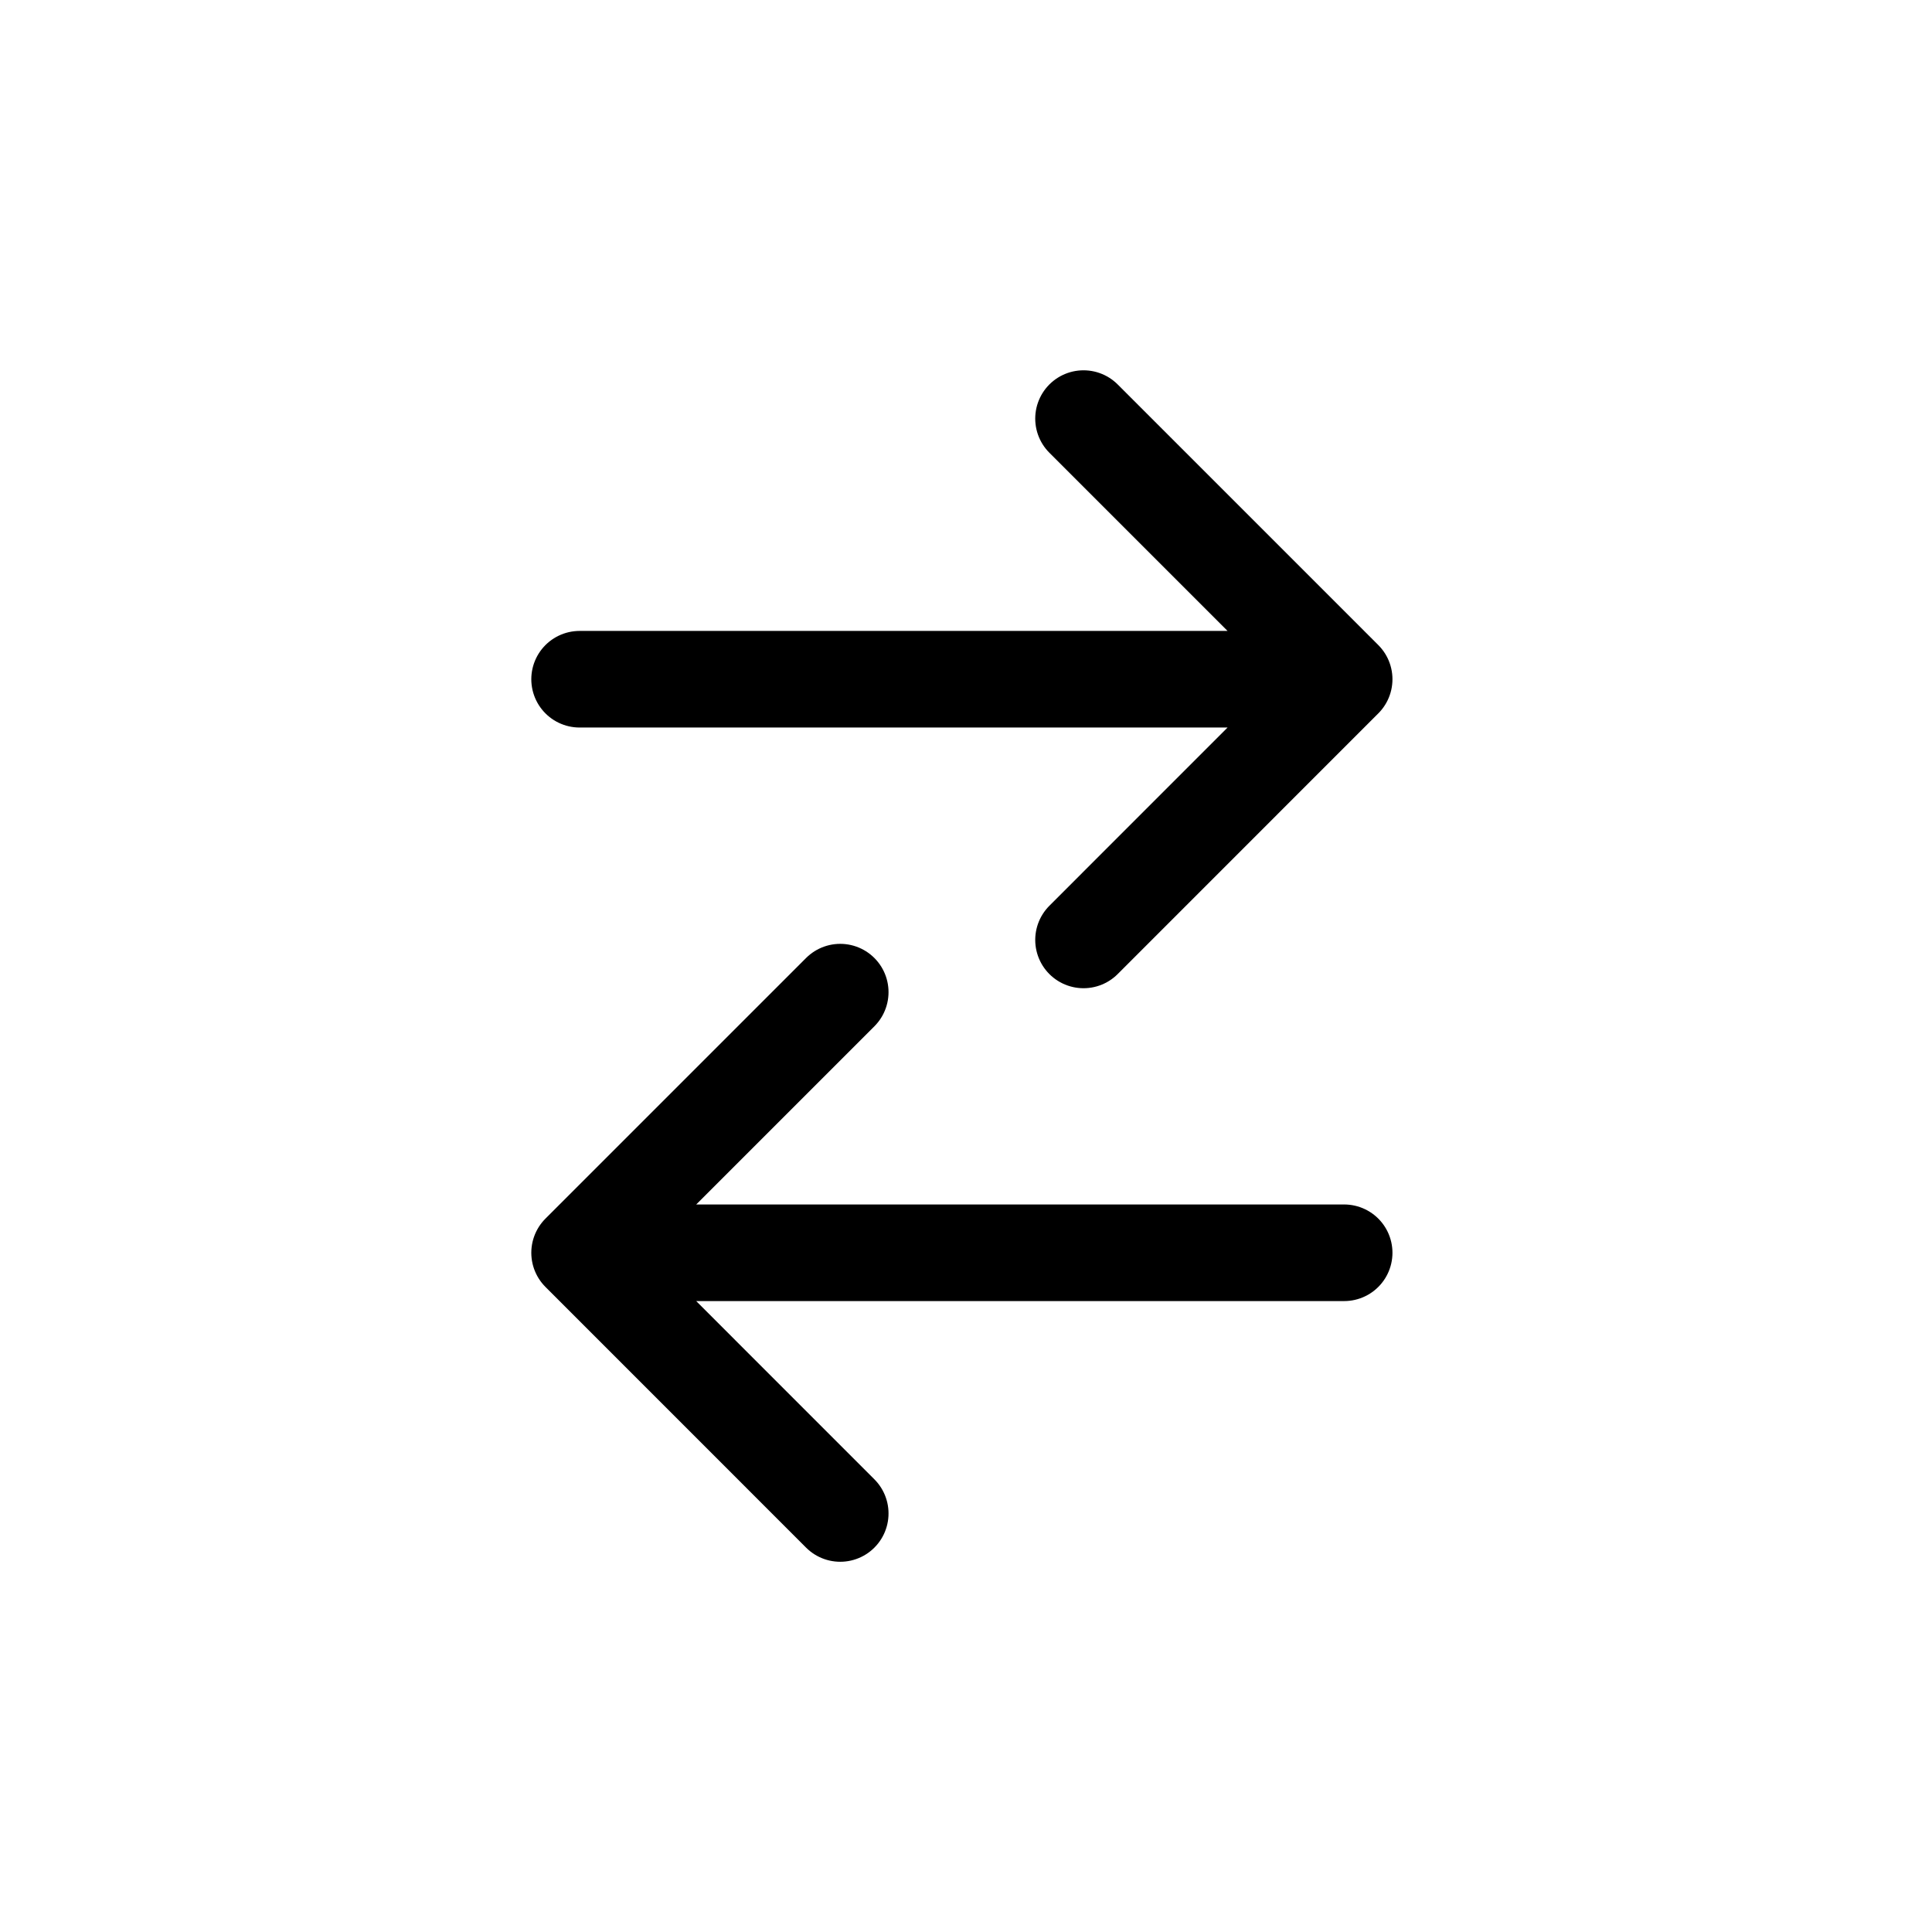
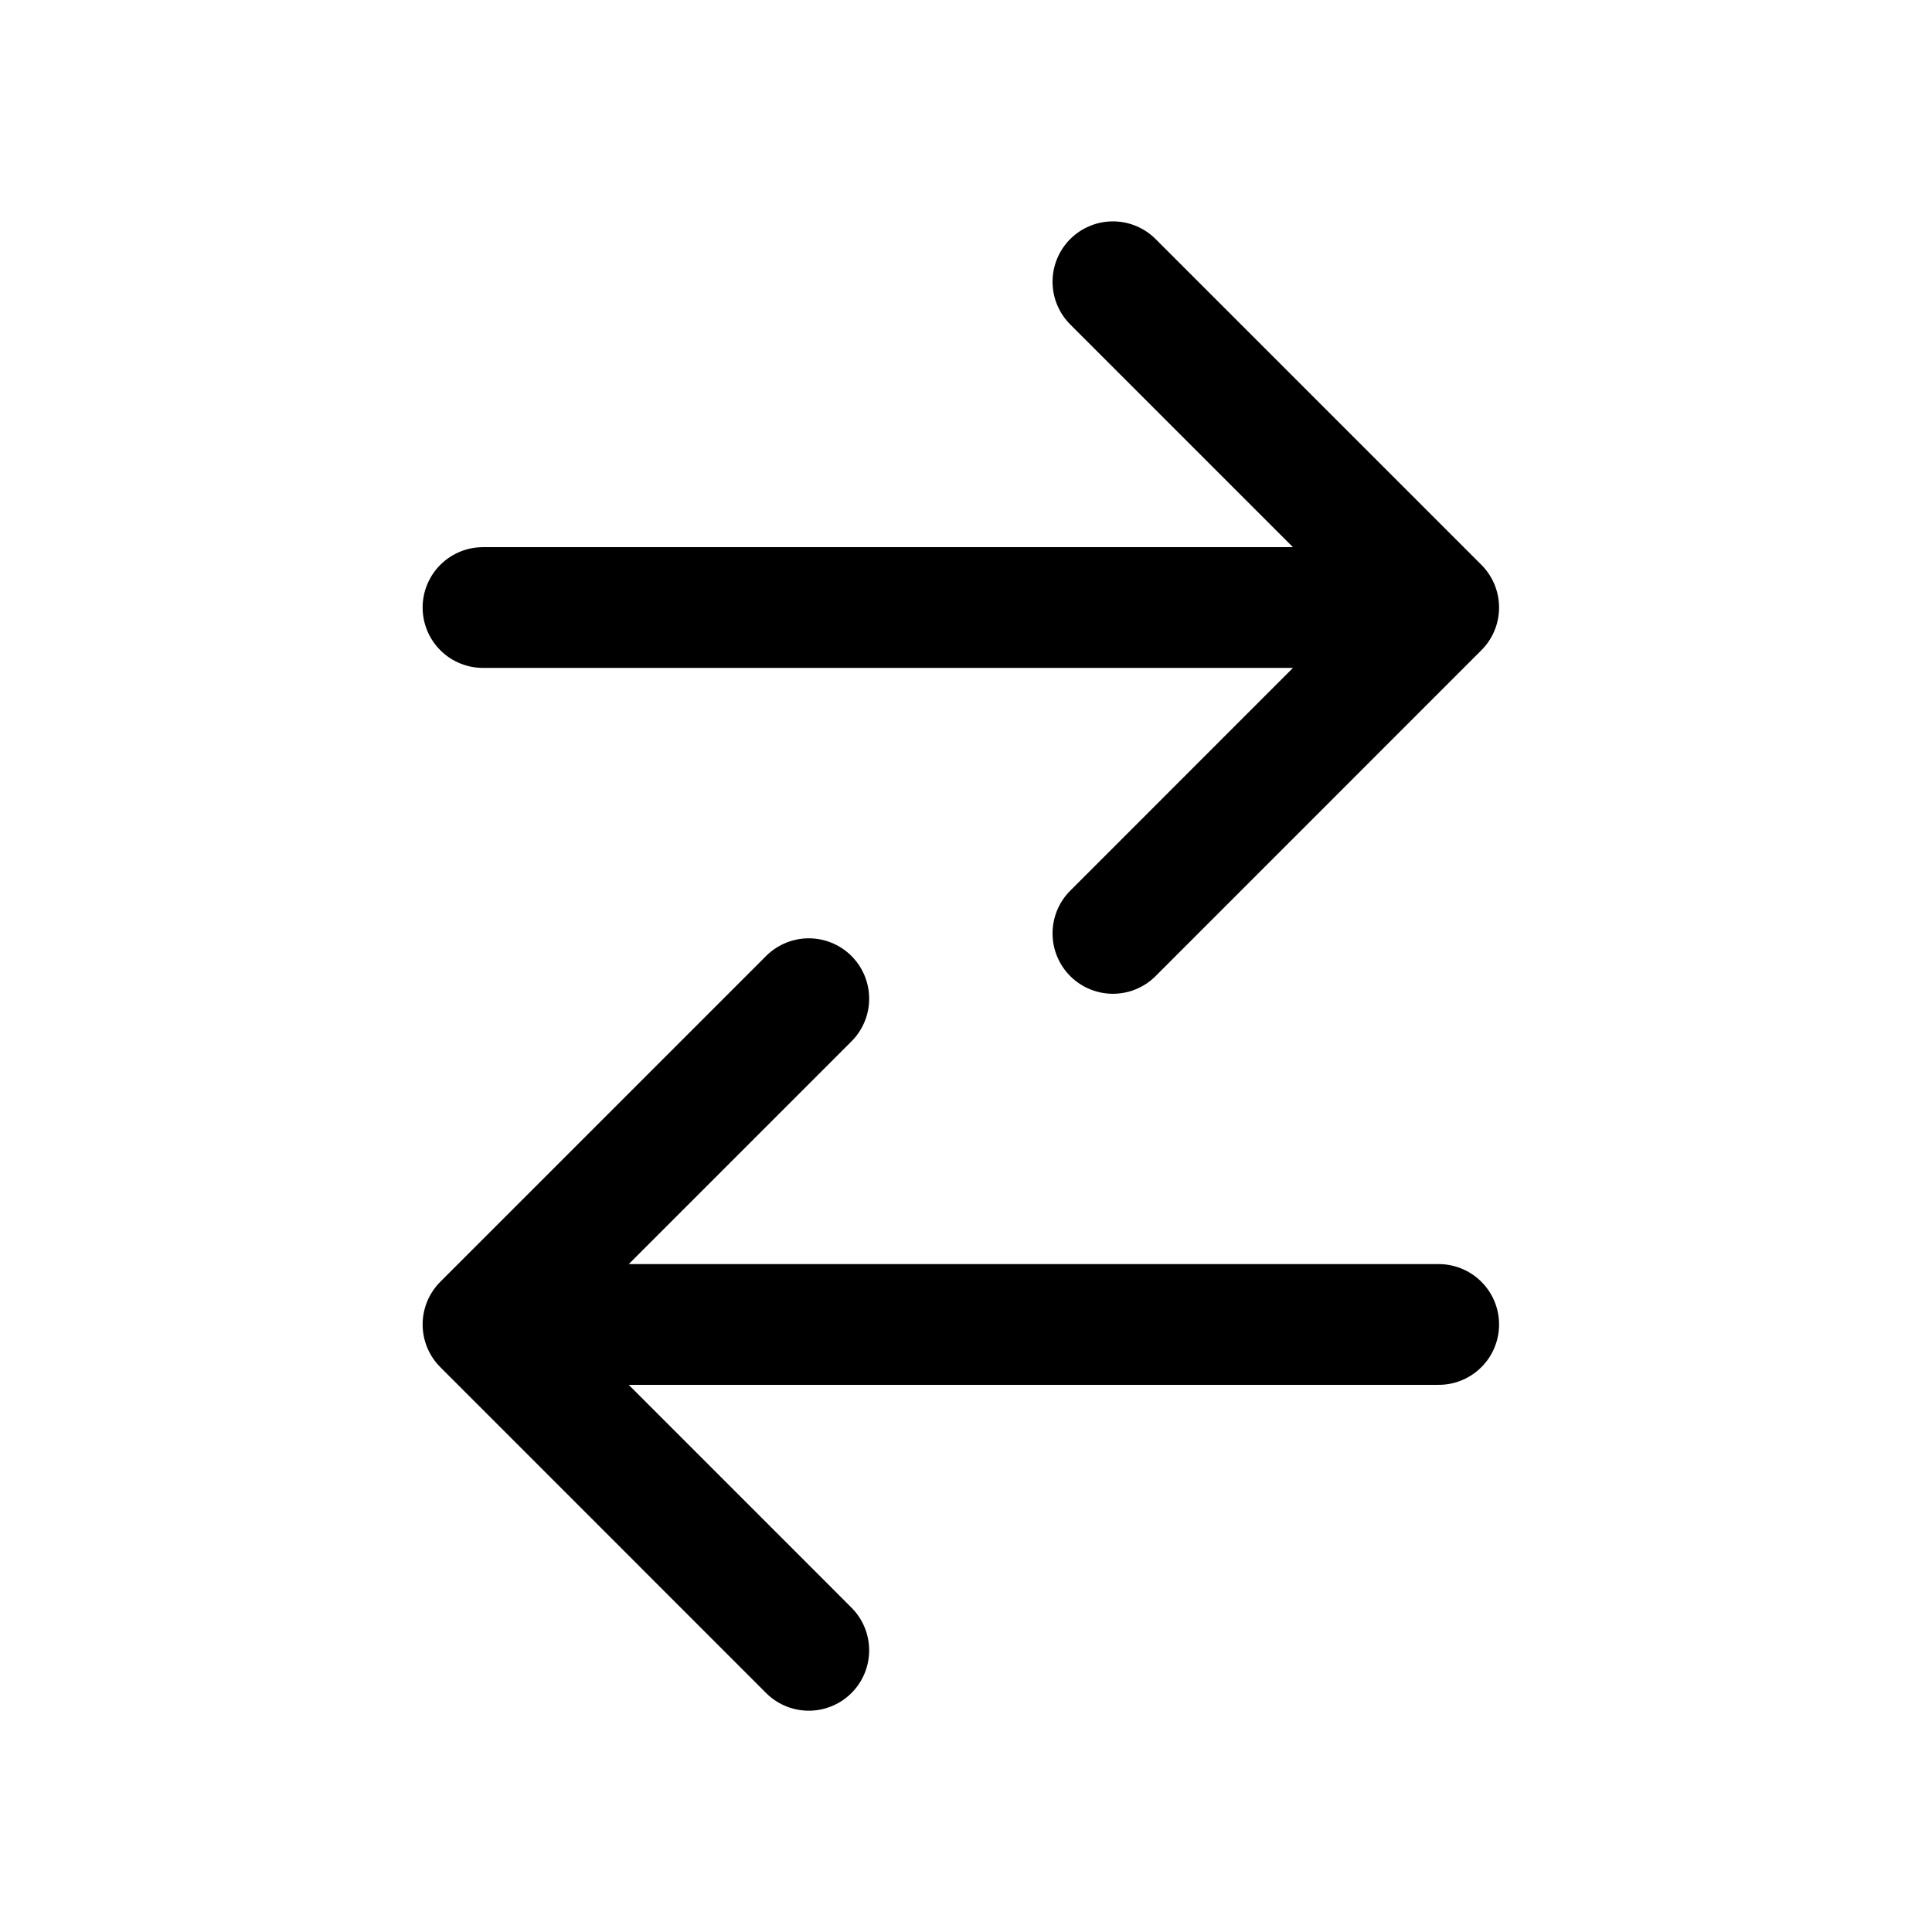
- <svg xmlns="http://www.w3.org/2000/svg" width="30" height="30" viewBox="0 0 30 30" fill="none">
-   <path d="M16.825 14.595L20.872 10.547L16.825 6.5M9 10.547L20.687 10.547" stroke="black" stroke-width="1.5" stroke-miterlimit="10" stroke-linecap="round" stroke-linejoin="round" />
-   <path d="M13.047 15.406L9 19.453L13.047 23.501M20.872 19.453L9.185 19.453" stroke="black" stroke-width="1.5" stroke-miterlimit="10" stroke-linecap="round" stroke-linejoin="round" />
+ <svg xmlns="http://www.w3.org/2000/svg" width="24" height="24" viewBox="0 0 24 24" fill="none">
+   <path d="M13.825 11.595L17.872 7.547L13.825 3.5M6 7.547L17.687 7.547" stroke="black" stroke-width="1.5" stroke-miterlimit="10" stroke-linecap="round" stroke-linejoin="round" />
+   <path d="M10.047 12.406L6 16.453L10.047 20.501M17.872 16.453L6.185 16.453" stroke="black" stroke-width="1.5" stroke-miterlimit="10" stroke-linecap="round" stroke-linejoin="round" />
</svg>
